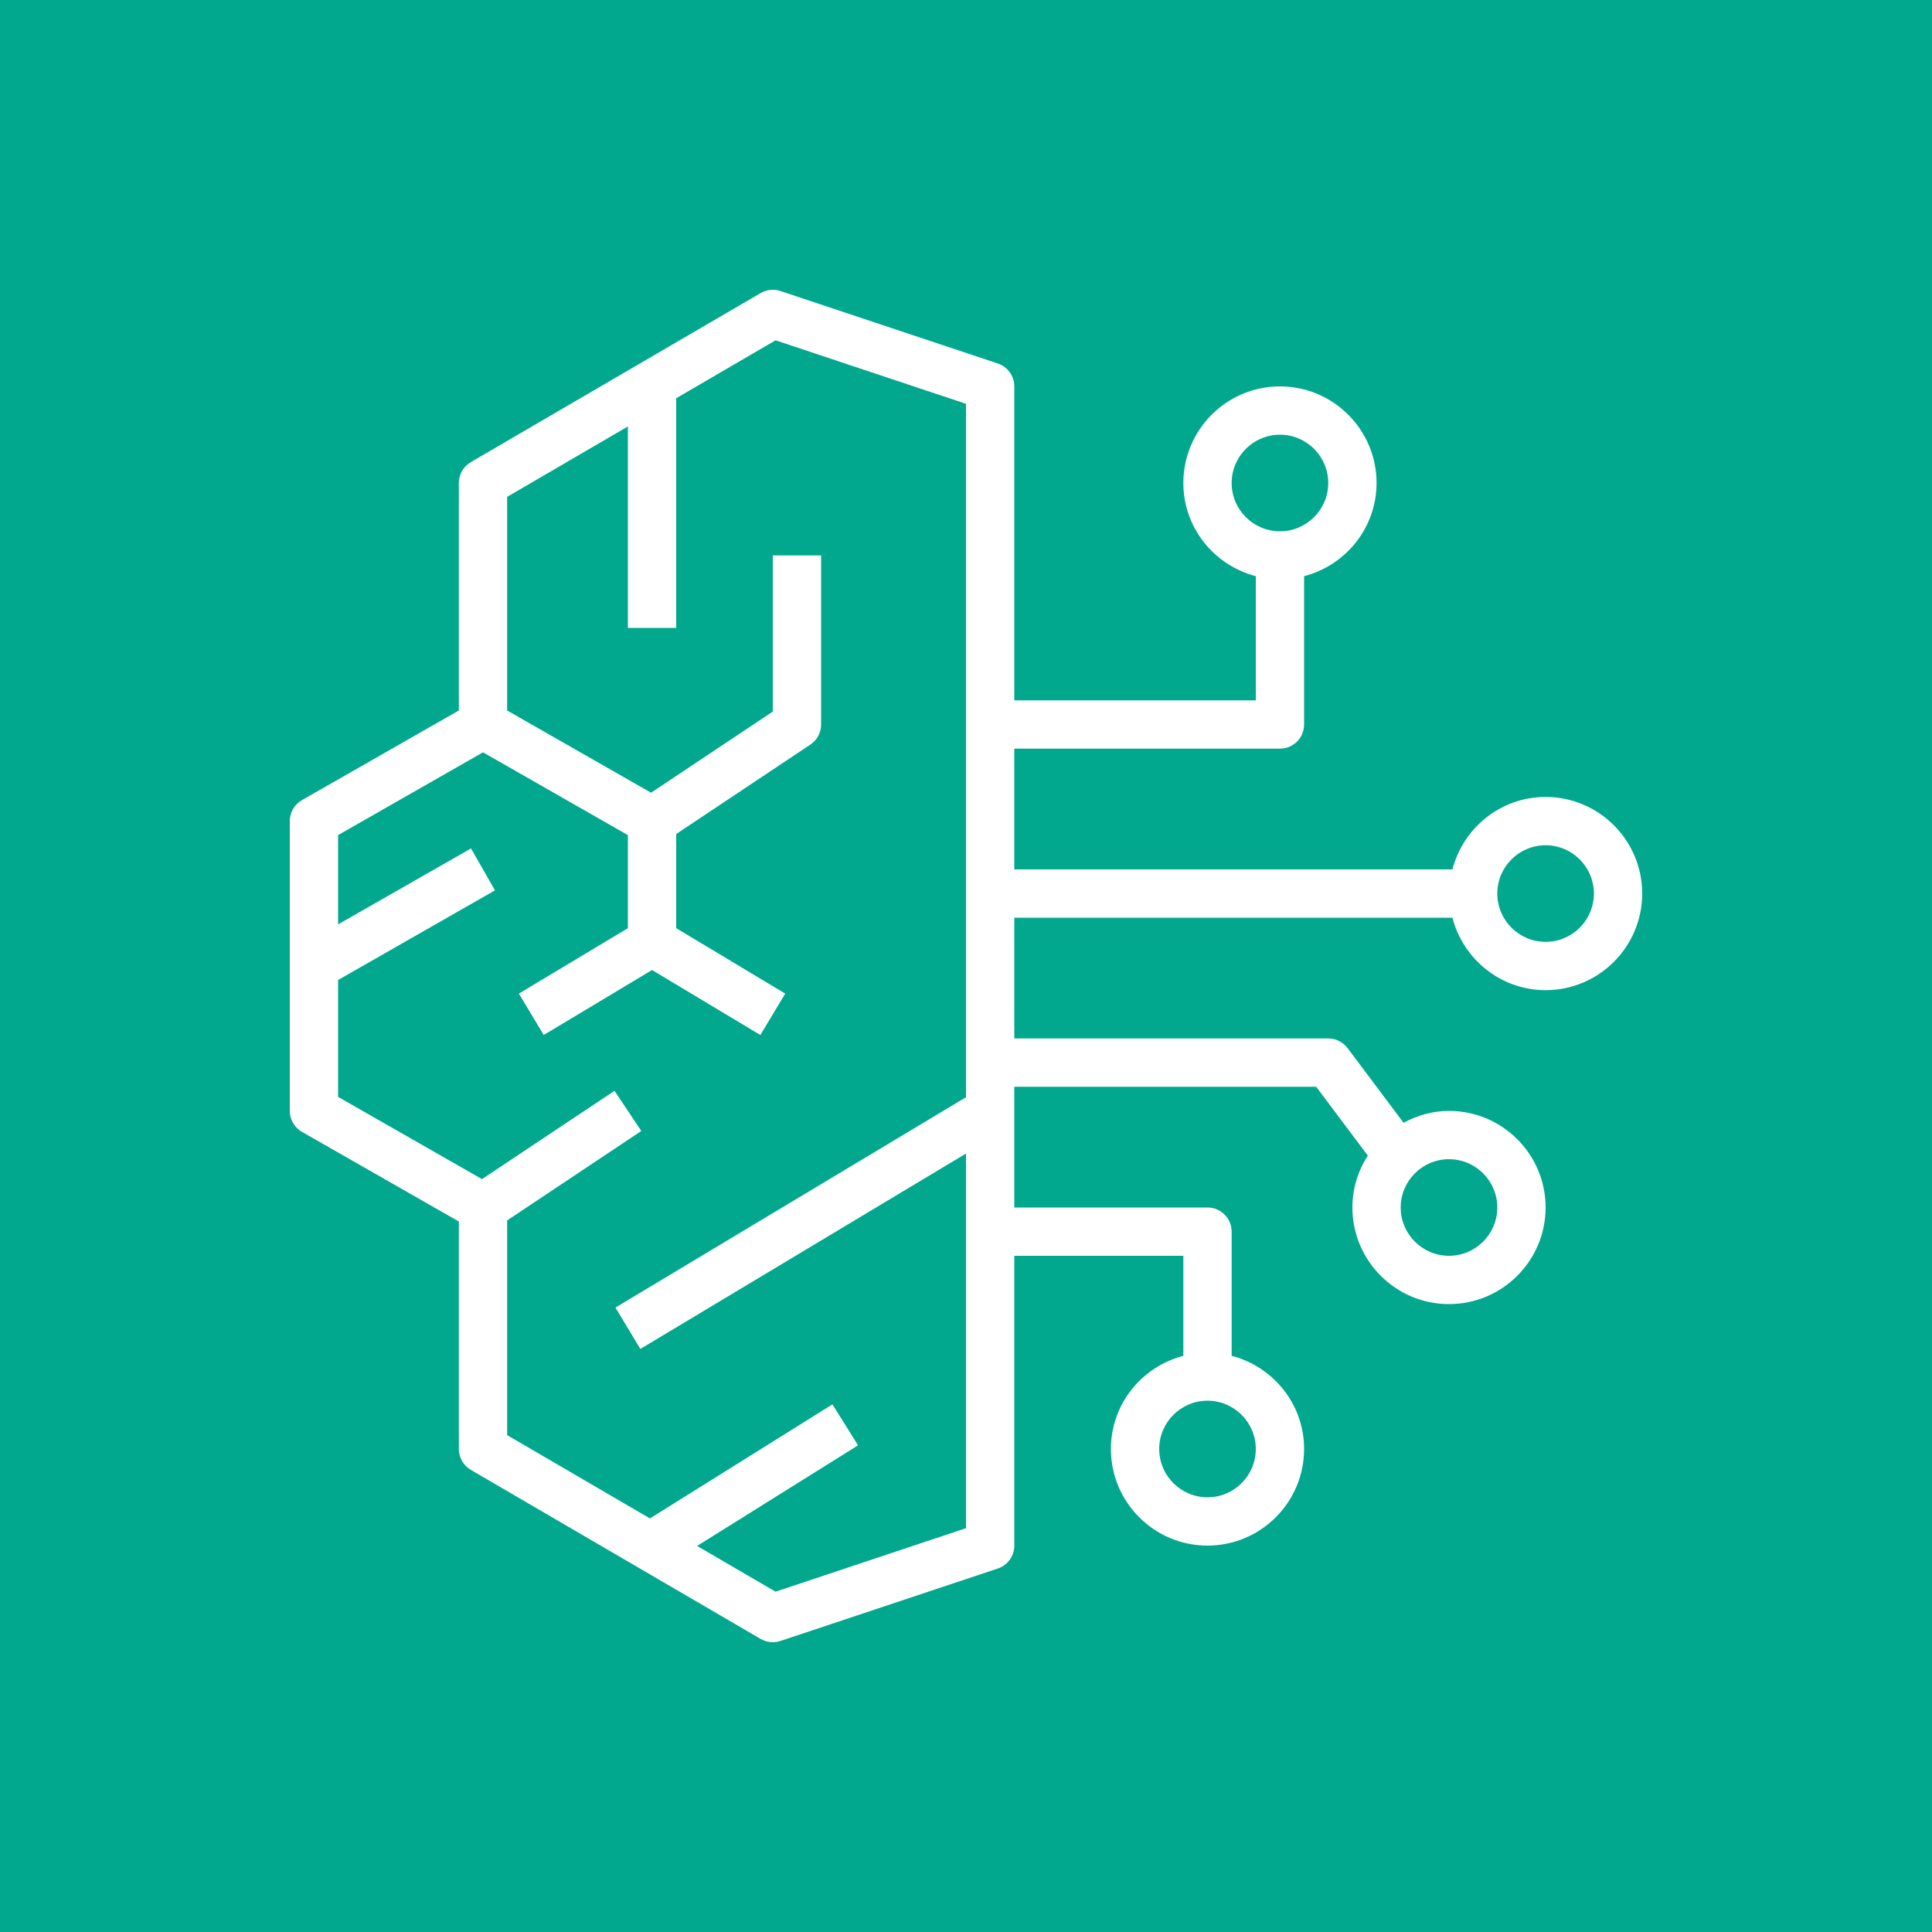
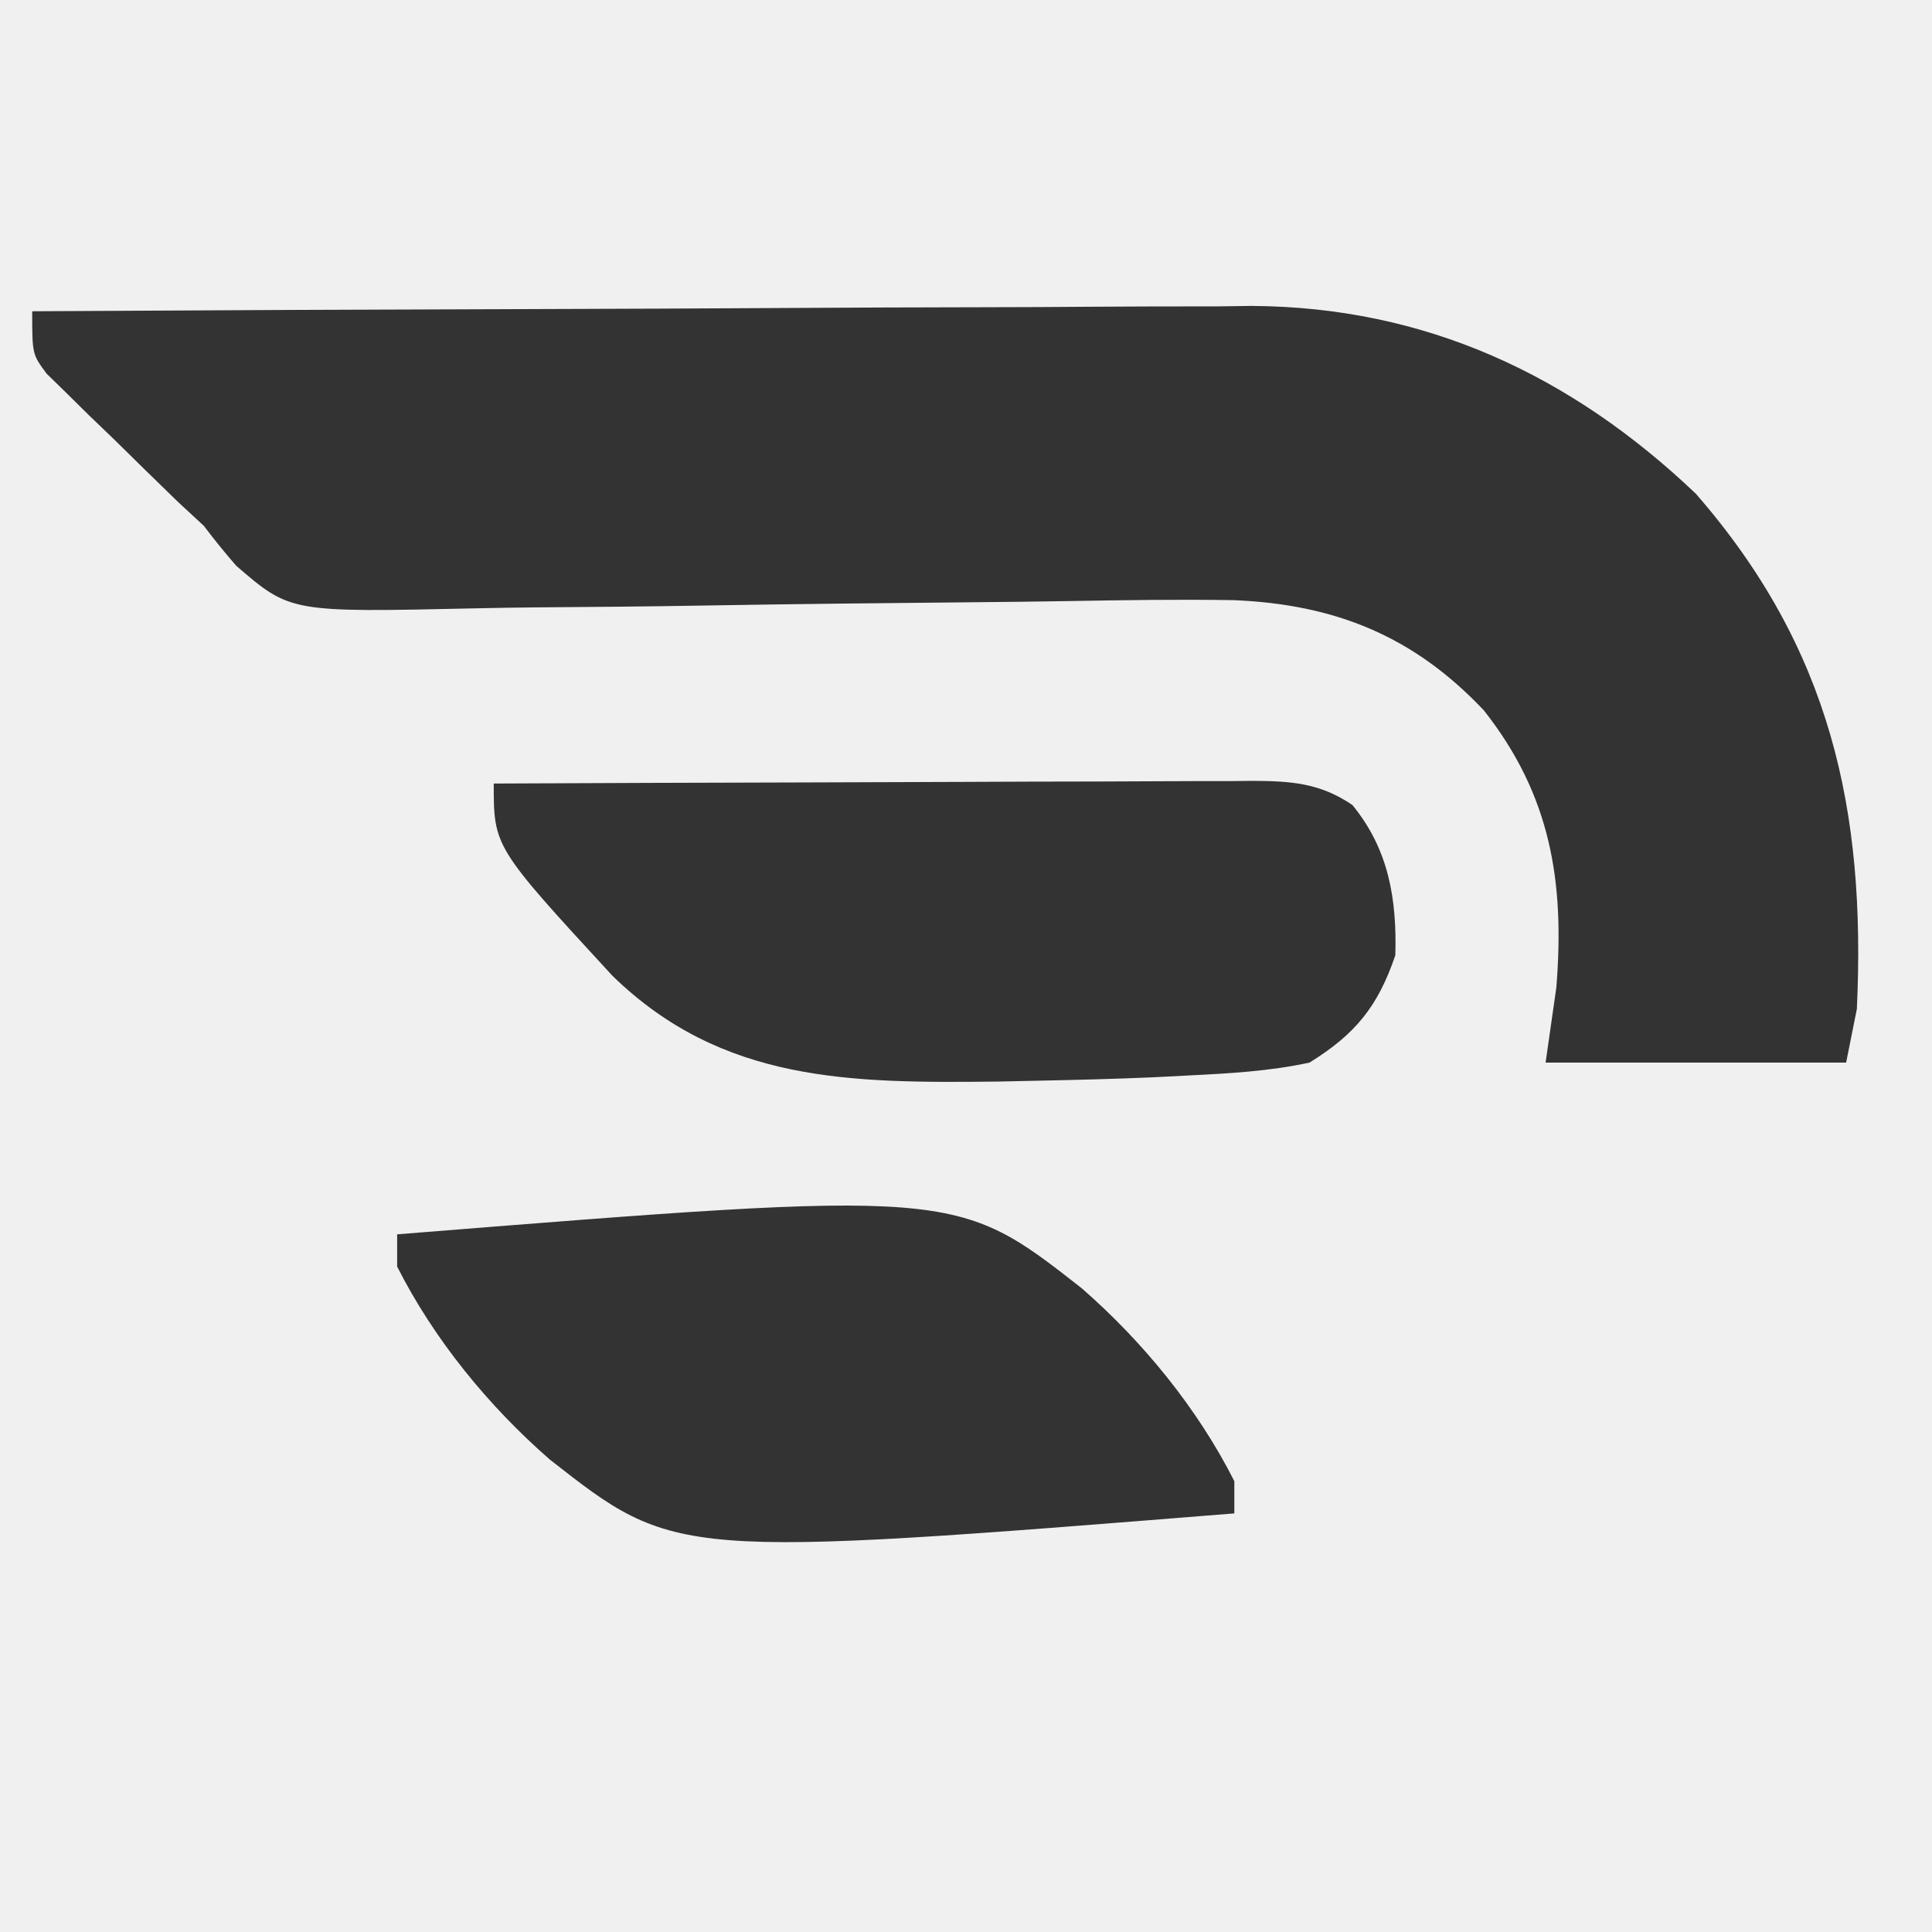
- <svg xmlns="http://www.w3.org/2000/svg" version="1.1" width="80px" height="80px">
-   <svg width="80px" height="80px" viewBox="0 0 80 80" version="1.1">
-     <g id="SvgjsG1004" stroke="none" stroke-width="1" fill="none" fill-rule="evenodd">
-       <g id="SvgjsG1003" fill="#01A88D">
-         <rect id="SvgjsRect1002" x="0" y="0" width="80" height="80" />
-       </g>
-       <g id="SvgjsG1001" transform="translate(12, 12)" fill="#FFFFFF">
-         <path d="M52,27 C50.897,27 50,26.103 50,25 C50,23.897 50.897,23 52,23 C53.103,23 54,23.897 54,25 C54,26.103 53.103,27 52,27 L52,27 Z M20.113,53.908 L16.865,52.014 L23.53,47.848 L22.47,46.152 L14.913,50.875 L9,47.426 L9,38.535 L14.555,34.832 L13.445,33.168 L7.959,36.825 L2,33.42 L2,28.58 L8.496,24.868 L7.504,23.132 L2,26.277 L2,22.58 L8,19.152 L14,22.58 L14,26.434 L9.485,29.143 L10.515,30.857 L15,28.166 L19.485,30.857 L20.515,29.143 L16,26.434 L16,22.535 L21.555,18.832 C21.833,18.646 22,18.334 22,18 L22,11 L20,11 L20,17.465 L14.959,20.825 L9,17.42 L9,8.574 L14,5.658 L14,14 L16,14 L16,4.491 L20.113,2.092 L28,4.721 L28,33.434 L13.485,42.143 L14.515,43.857 L28,35.766 L28,51.279 L20.113,53.908 Z M50,38 C50,39.103 49.103,40 48,40 C46.897,40 46,39.103 46,38 C46,36.897 46.897,36 48,36 C49.103,36 50,36.897 50,38 L50,38 Z M40,48 C40,49.103 39.103,50 38,50 C36.897,50 36,49.103 36,48 C36,46.897 36.897,46 38,46 C39.103,46 40,46.897 40,48 L40,48 Z M39,8 C39,6.897 39.897,6 41,6 C42.103,6 43,6.897 43,8 C43,9.103 42.103,10 41,10 C39.897,10 39,9.103 39,8 L39,8 Z M52,21 C50.141,21 48.589,22.28 48.142,24 L30,24 L30,19 L41,19 C41.553,19 42,18.552 42,18 L42,11.858 C43.72,11.411 45,9.858 45,8 C45,5.794 43.206,4 41,4 C38.794,4 37,5.794 37,8 C37,9.858 38.28,11.411 40,11.858 L40,17 L30,17 L30,4 C30,3.569 29.725,3.188 29.316,3.051 L20.316,0.051 C20.042,-0.039 19.744,-0.009 19.496,0.136 L7.496,7.136 C7.188,7.315 7,7.645 7,8 L7,17.42 L0.504,21.132 C0.192,21.31 0,21.641 0,22 L0,34 C0,34.359 0.192,34.69 0.504,34.868 L7,38.58 L7,48 C7,48.355 7.188,48.685 7.496,48.864 L19.496,55.864 C19.65,55.954 19.825,56 20,56 C20.106,56 20.213,55.983 20.316,55.949 L29.316,52.949 C29.725,52.812 30,52.431 30,52 L30,40 L37,40 L37,44.142 C35.28,44.589 34,46.142 34,48 C34,50.206 35.794,52 38,52 C40.206,52 42,50.206 42,48 C42,46.142 40.72,44.589 39,44.142 L39,39 C39,38.448 38.553,38 38,38 L30,38 L30,33 L42.5,33 L44.638,35.85 C44.239,36.472 44,37.207 44,38 C44,40.206 45.794,42 48,42 C50.206,42 52,40.206 52,38 C52,35.794 50.206,34 48,34 C47.316,34 46.682,34.188 46.119,34.492 L43.8,31.4 C43.611,31.148 43.314,31 43,31 L30,31 L30,26 L48.142,26 C48.589,27.72 50.141,29 52,29 C54.206,29 56,27.206 56,25 C56,22.794 54.206,21 52,21 L52,21 Z" id="SvgjsPath1000" />
-       </g>
-     </g>
-   </svg>
-   <style>@media (prefers-color-scheme: light) { :root { filter: none; } }
- </style>
+ <svg xmlns="http://www.w3.org/2000/svg" version="1.1" width="180" height="180">
+   <path d="M0 0 C15.813 -0.094 31.625 -0.164 47.438 -0.207 C54.781 -0.228 62.125 -0.256 69.468 -0.302 C75.874 -0.342 82.28 -0.367 88.686 -0.376 C92.073 -0.382 95.459 -0.394 98.846 -0.423 C102.642 -0.452 106.437 -0.456 110.233 -0.454 C111.337 -0.468 112.44 -0.483 113.577 -0.498 C129.804 -0.413 143.386 5.945 155 17 C167.543 31.392 170.855 46.489 170 65 C169.67 66.65 169.34 68.3 169 70 C159.76 70 150.52 70 141 70 C141.33 67.69 141.66 65.38 142 63 C142.794 53.152 141.477 45.081 135.25 37.188 C128.724 30.27 121.404 27.304 111.943 26.916 C106.801 26.83 101.661 26.913 96.52 27.002 C93.568 27.052 90.616 27.083 87.664 27.11 C79.278 27.186 70.892 27.275 62.506 27.418 C57.36 27.505 52.213 27.556 47.066 27.586 C45.113 27.604 43.16 27.635 41.208 27.679 C24.05 28.059 24.05 28.059 19.01 23.714 C17.966 22.51 16.956 21.275 16 20 C15.216 19.274 14.431 18.548 13.623 17.8 C11.572 15.815 9.533 13.817 7.5 11.812 C6.773 11.114 6.046 10.416 5.297 9.697 C4.611 9.02 3.925 8.342 3.219 7.645 C2.599 7.04 1.98 6.435 1.342 5.812 C0 4 0 4 0 0 Z " fill="#333333" transform="translate(3,29)" />
+   <path d="M0 0 C9.84 -0.046 19.68 -0.082 29.52 -0.104 C34.089 -0.114 38.658 -0.128 43.228 -0.151 C47.637 -0.173 52.046 -0.185 56.455 -0.19 C58.137 -0.193 59.82 -0.201 61.502 -0.211 C63.858 -0.226 66.213 -0.228 68.569 -0.227 C69.266 -0.234 69.962 -0.241 70.679 -0.249 C74.285 -0.233 76.978 -0.053 80 2 C83.39 6.143 84.148 10.76 84 16 C82.378 20.776 80.271 23.362 76 26 C72.264 26.806 68.538 27.011 64.727 27.199 C63.618 27.257 62.509 27.314 61.366 27.373 C57.786 27.524 54.208 27.618 50.625 27.688 C48.817 27.727 48.817 27.727 46.973 27.767 C33.282 27.915 21.304 27.883 11.058 17.911 C0 5.906 0 5.906 0 0 Z " fill="#333333" transform="translate(46,73)" />
+   <path d="M0 0 C52.054 -4.167 52.054 -4.167 63.773 5.016 C69.492 10.002 74.58 16.23 78 23 C78 23.99 78 24.98 78 26 C25.946 30.167 25.946 30.167 14.227 20.984 C8.508 15.998 3.42 9.77 0 3 C0 2.01 0 1.02 0 0 Z " fill="#333333" transform="translate(37,115)" />
</svg>
